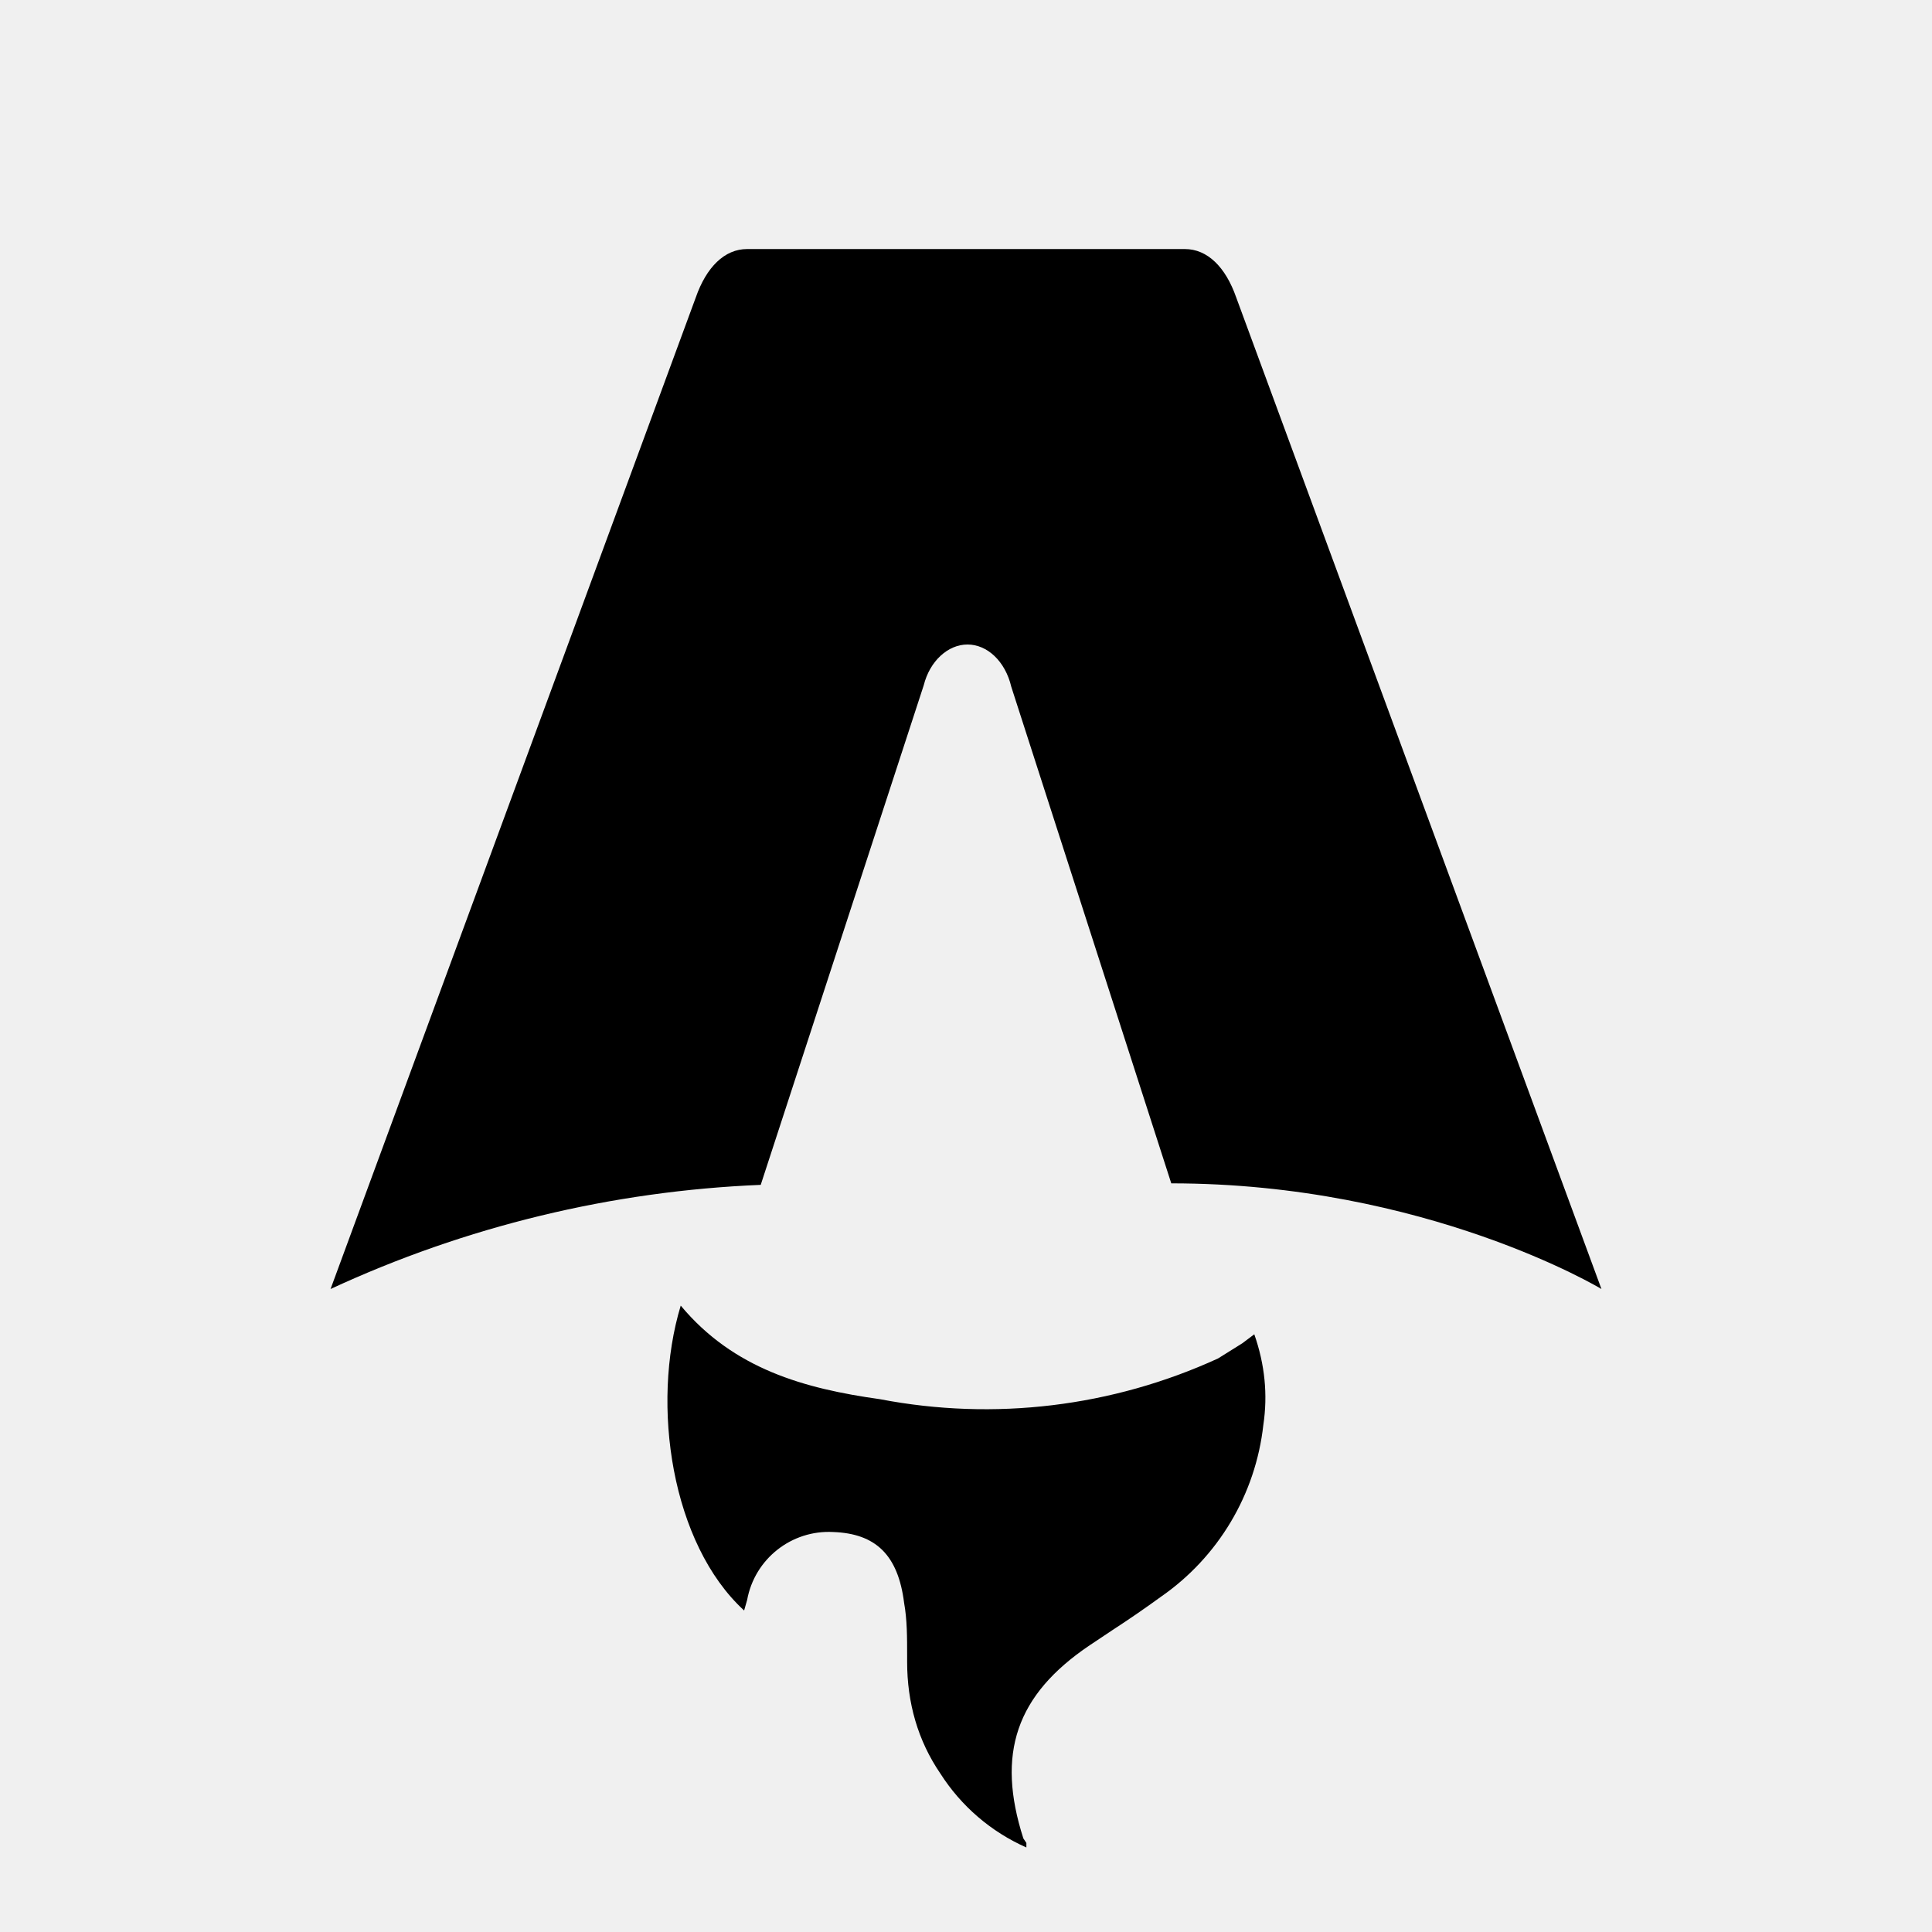
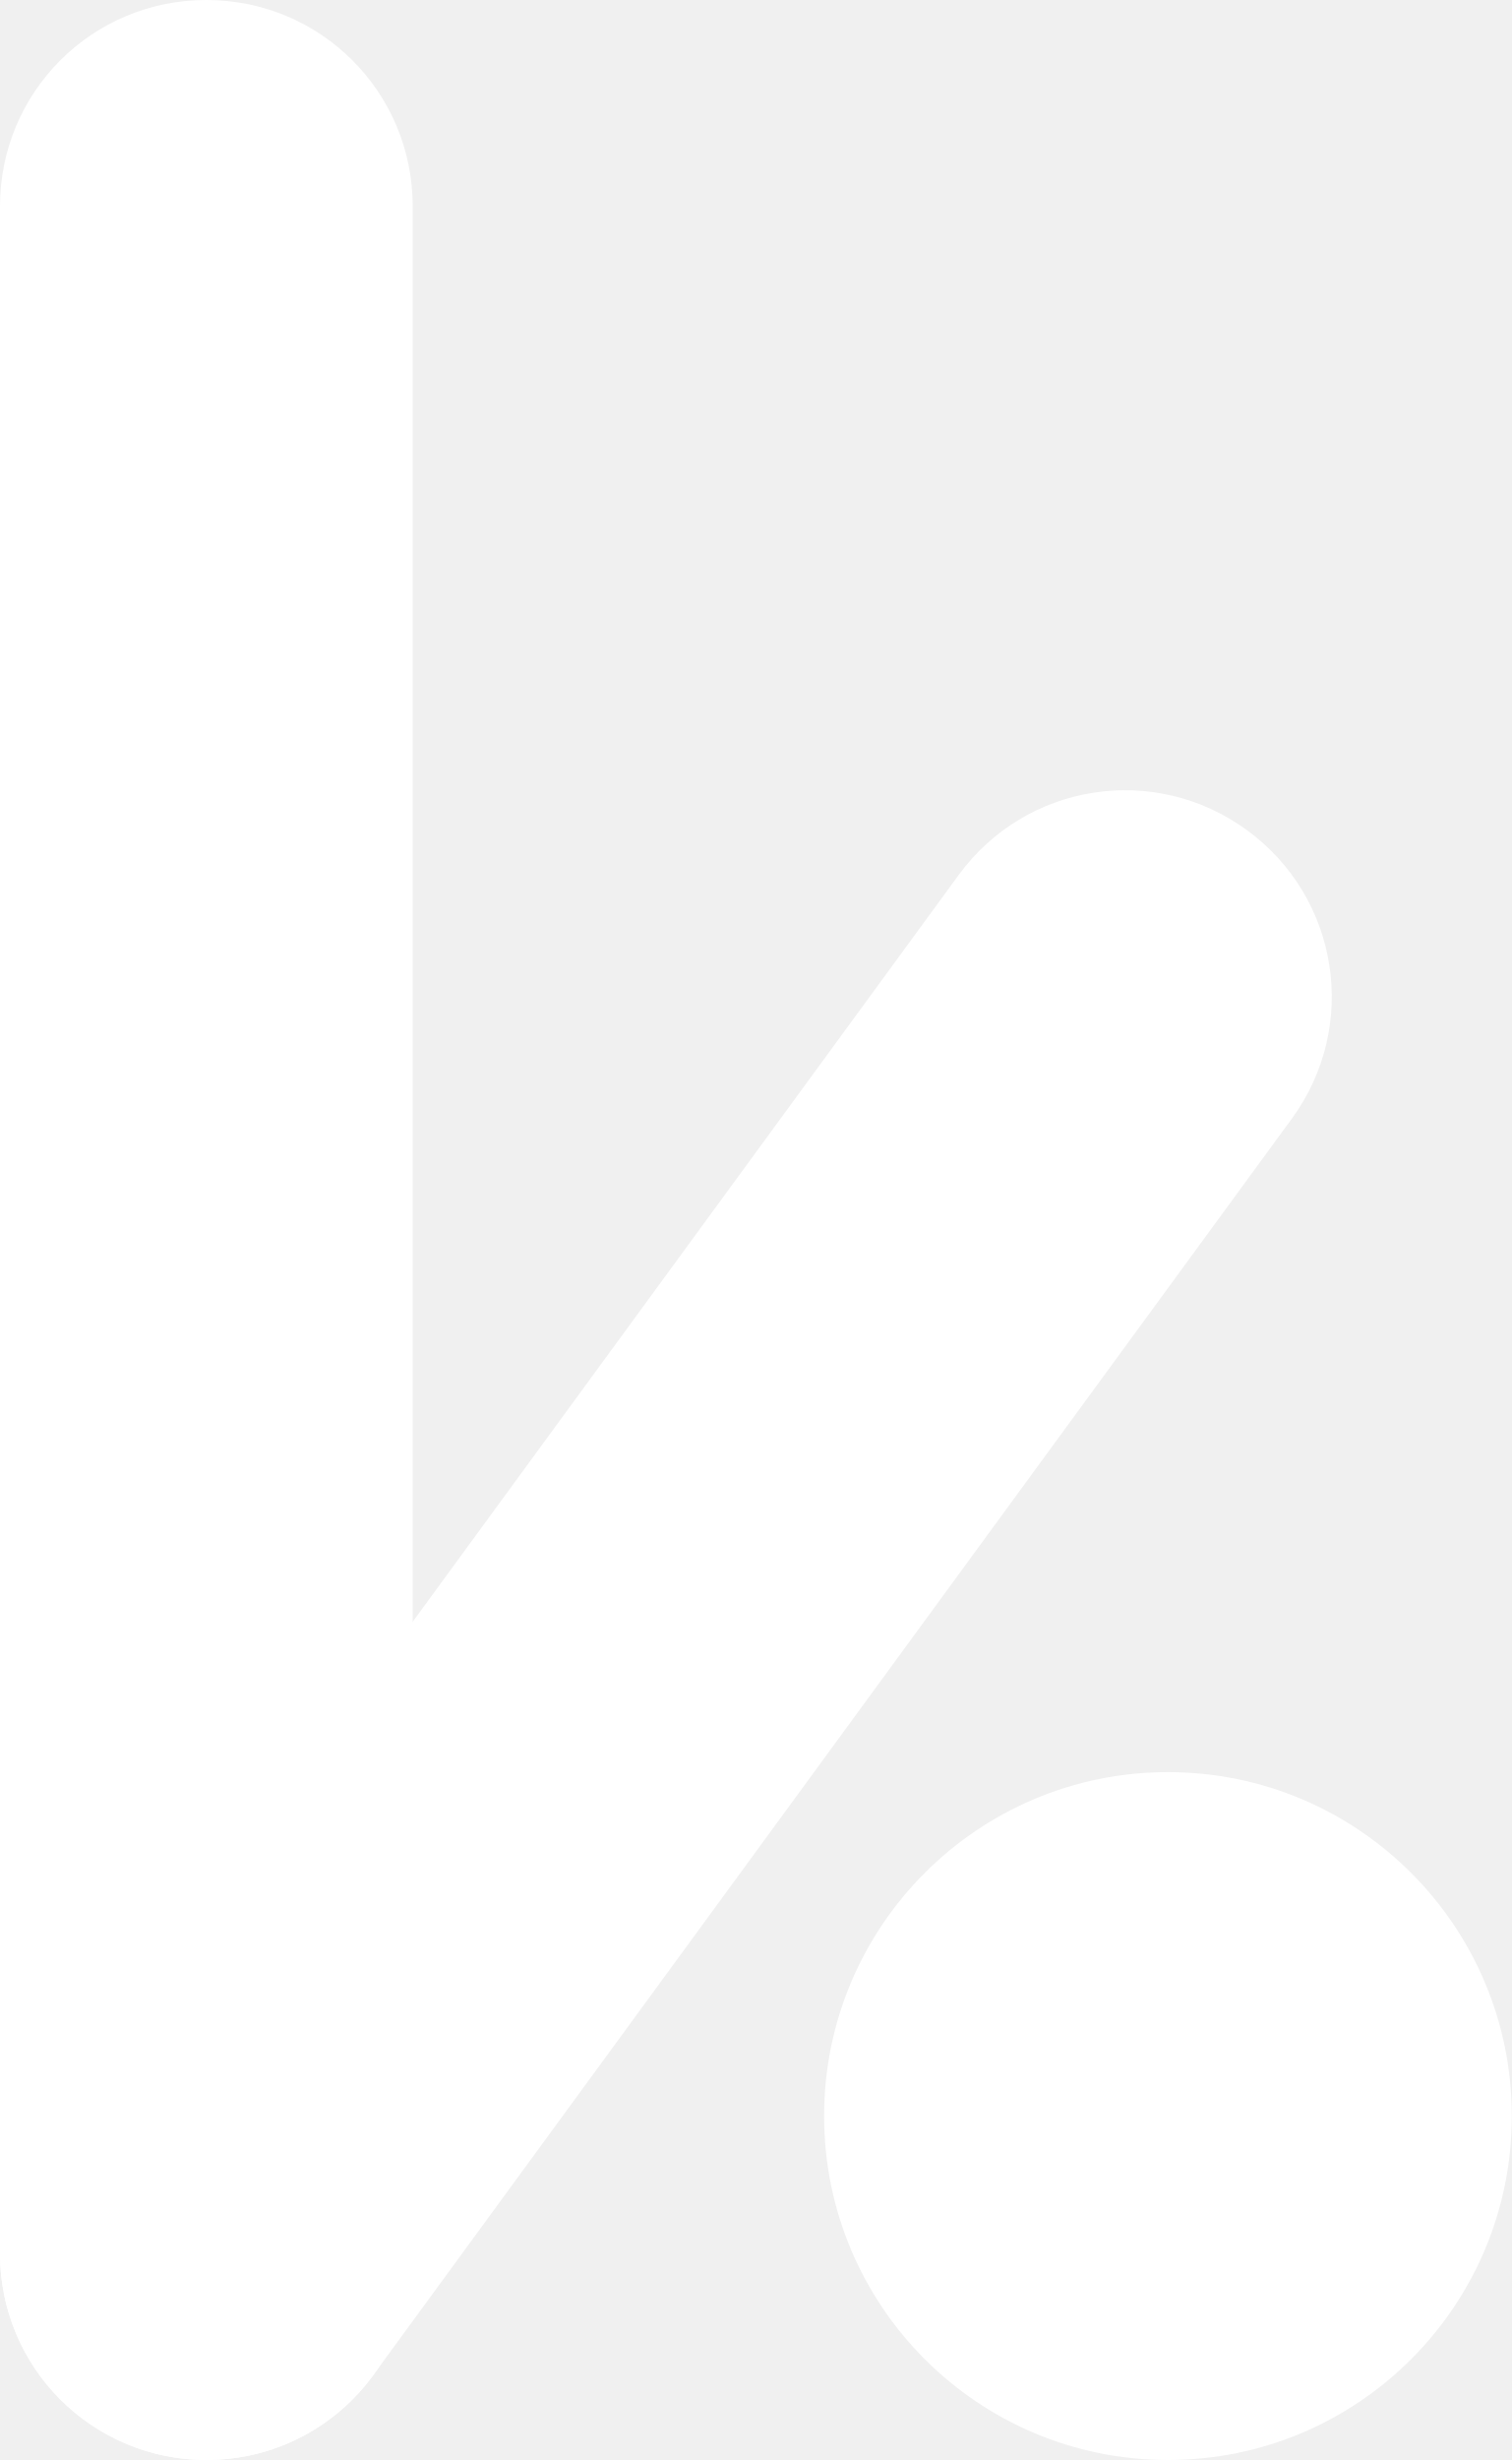
- <svg xmlns="http://www.w3.org/2000/svg" fill="none" viewBox="0 0 128 128">
-   <path d="M50.4 78.5a75.1 75.1 0 0 0-28.5 6.9l24.2-65.7c.7-2 1.9-3.2 3.4-3.2h29c1.5 0 2.7 1.2 3.4 3.2l24.2 65.7s-11.6-7-28.5-7L67 45.5c-.4-1.7-1.6-2.8-2.9-2.8-1.3 0-2.5 1.1-2.9 2.7L50.4 78.5Zm-1.1 28.2Zm-4.2-20.2c-2 6.6-.6 15.8 4.2 20.2a17.5 17.5 0 0 1 .2-.7 5.5 5.5 0 0 1 5.7-4.5c2.8.1 4.3 1.5 4.7 4.7.2 1.1.2 2.3.2 3.5v.4c0 2.7.7 5.2 2.2 7.4a13 13 0 0 0 5.7 4.9v-.3l-.2-.3c-1.8-5.6-.5-9.5 4.4-12.8l1.5-1a73 73 0 0 0 3.2-2.2 16 16 0 0 0 6.8-11.4c.3-2 .1-4-.6-6l-.8.6-1.6 1a37 37 0 0 1-22.4 2.7c-5-.7-9.7-2-13.2-6.2Z" />
-   <style>
-         path { fill: #000; }
-         @media (prefers-color-scheme: dark) {
-             path { fill: #FFF; }
-         }
-     </style>
+ <svg xmlns="http://www.w3.org/2000/svg" width="134.04mm" height="218.051mm" viewBox="0 0 134.04 218.051" version="1.1" id="svg5">
+   <defs id="defs2" />
+   <g id="layer1" transform="translate(-37.98019,-39.47454)" style="fill:#ffffff">
+     <g id="g7267" transform="matrix(0.8209731,0,0,0.8209731,16.36196,32.48414)" style="fill:#ffffff">
+       <path id="rect31" style="fill-rule:evenodd;stroke-width:0.652;fill:#ffffff" d="m 48.618,8.515 c 12.346,0 22.286,9.939 22.286,22.286 v 221.029 c 0,12.346 -9.939,22.286 -22.286,22.286 -12.346,0 -22.286,-9.939 -22.286,-22.286 V 30.8 c 0,-12.346 9.939,-22.286 22.286,-22.286 z" />
+       <path id="path535" style="opacity:1;fill-rule:evenodd;stroke-width:0.657;fill:#ffffff" d="m 189.602,236.981 a 37.134,37.134 0 0 1 -37.134,37.134 37.134,37.134 0 0 1 -37.134,-37.134 37.134,37.134 0 0 1 37.134,-37.134 37.134,37.134 0 0 1 37.134,37.134 z" />
+       <path id="rect31-7" style="opacity:1;fill-rule:evenodd;stroke-width:0.652;fill:#ffffff" transform="rotate(36.17846)" d="m 187.904,-15.818 c 12.346,0 22.286,9.939 22.286,22.286 V 174.545 c 0,12.346 -9.939,22.286 -22.286,22.286 -12.346,0 -22.286,-9.939 -22.286,-22.286 V 6.468 c 0,-12.346 9.939,-22.286 22.286,-22.286 z" />
+     </g>
+   </g>
</svg>
